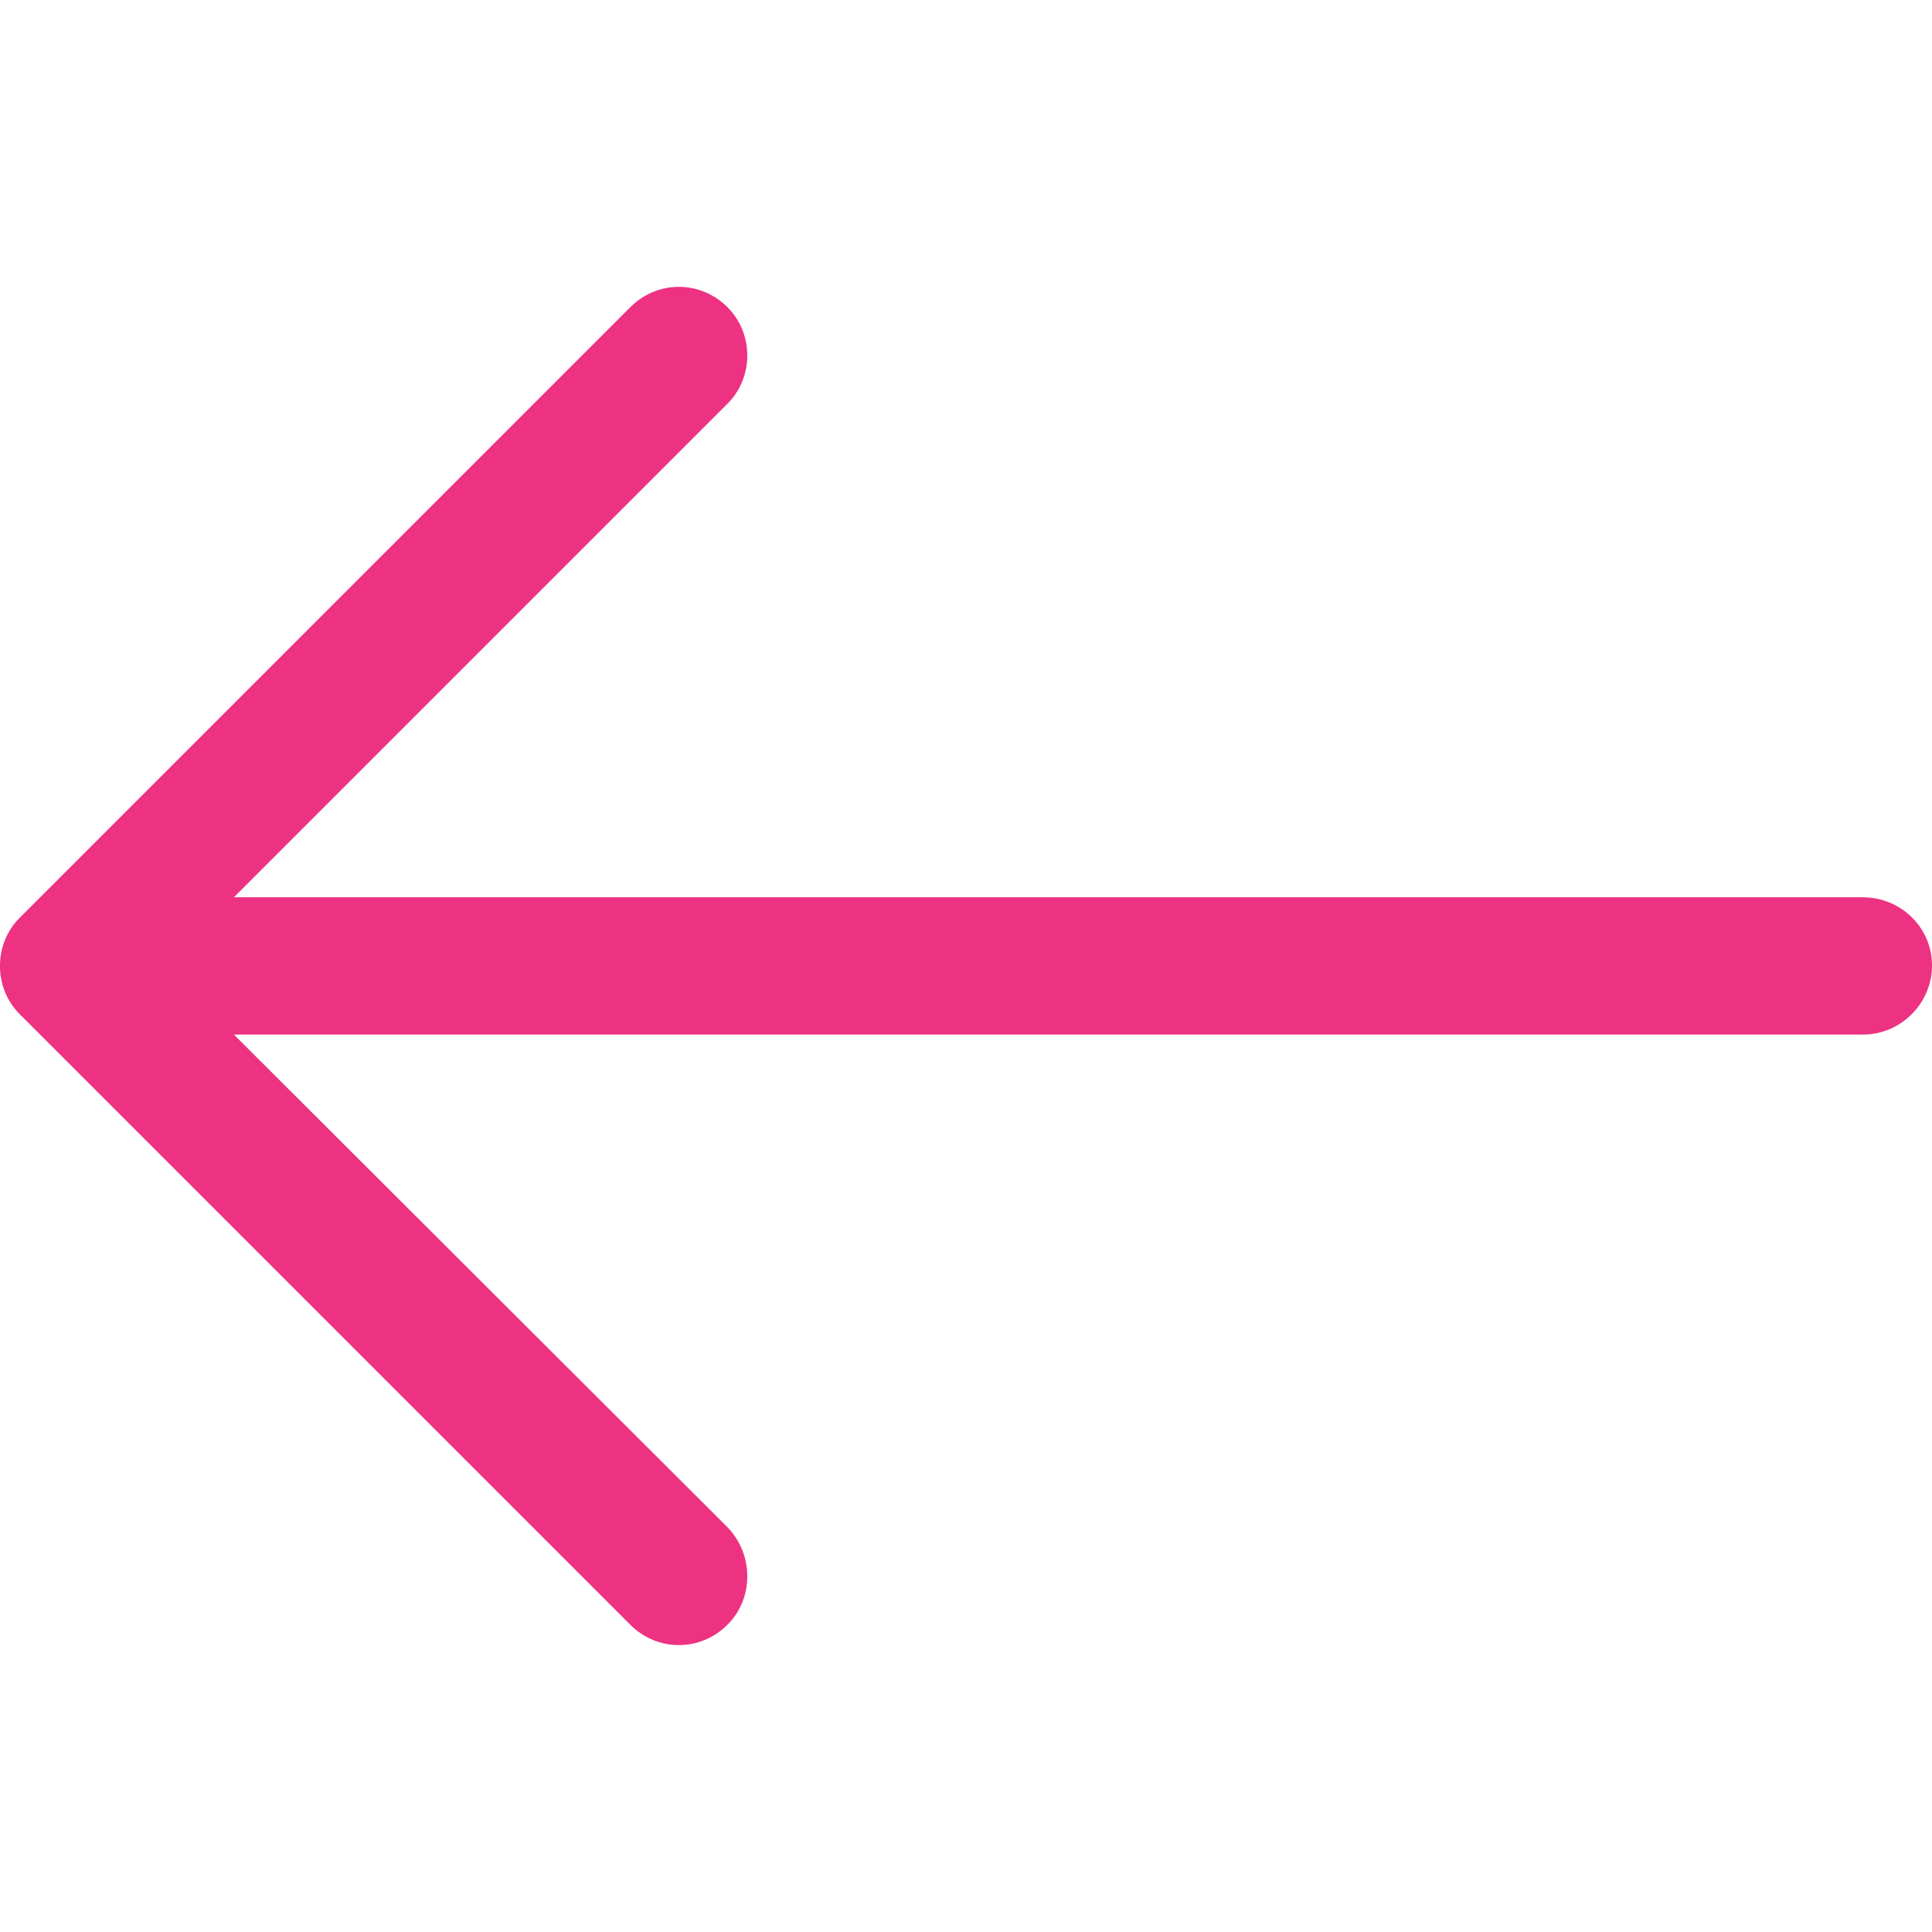
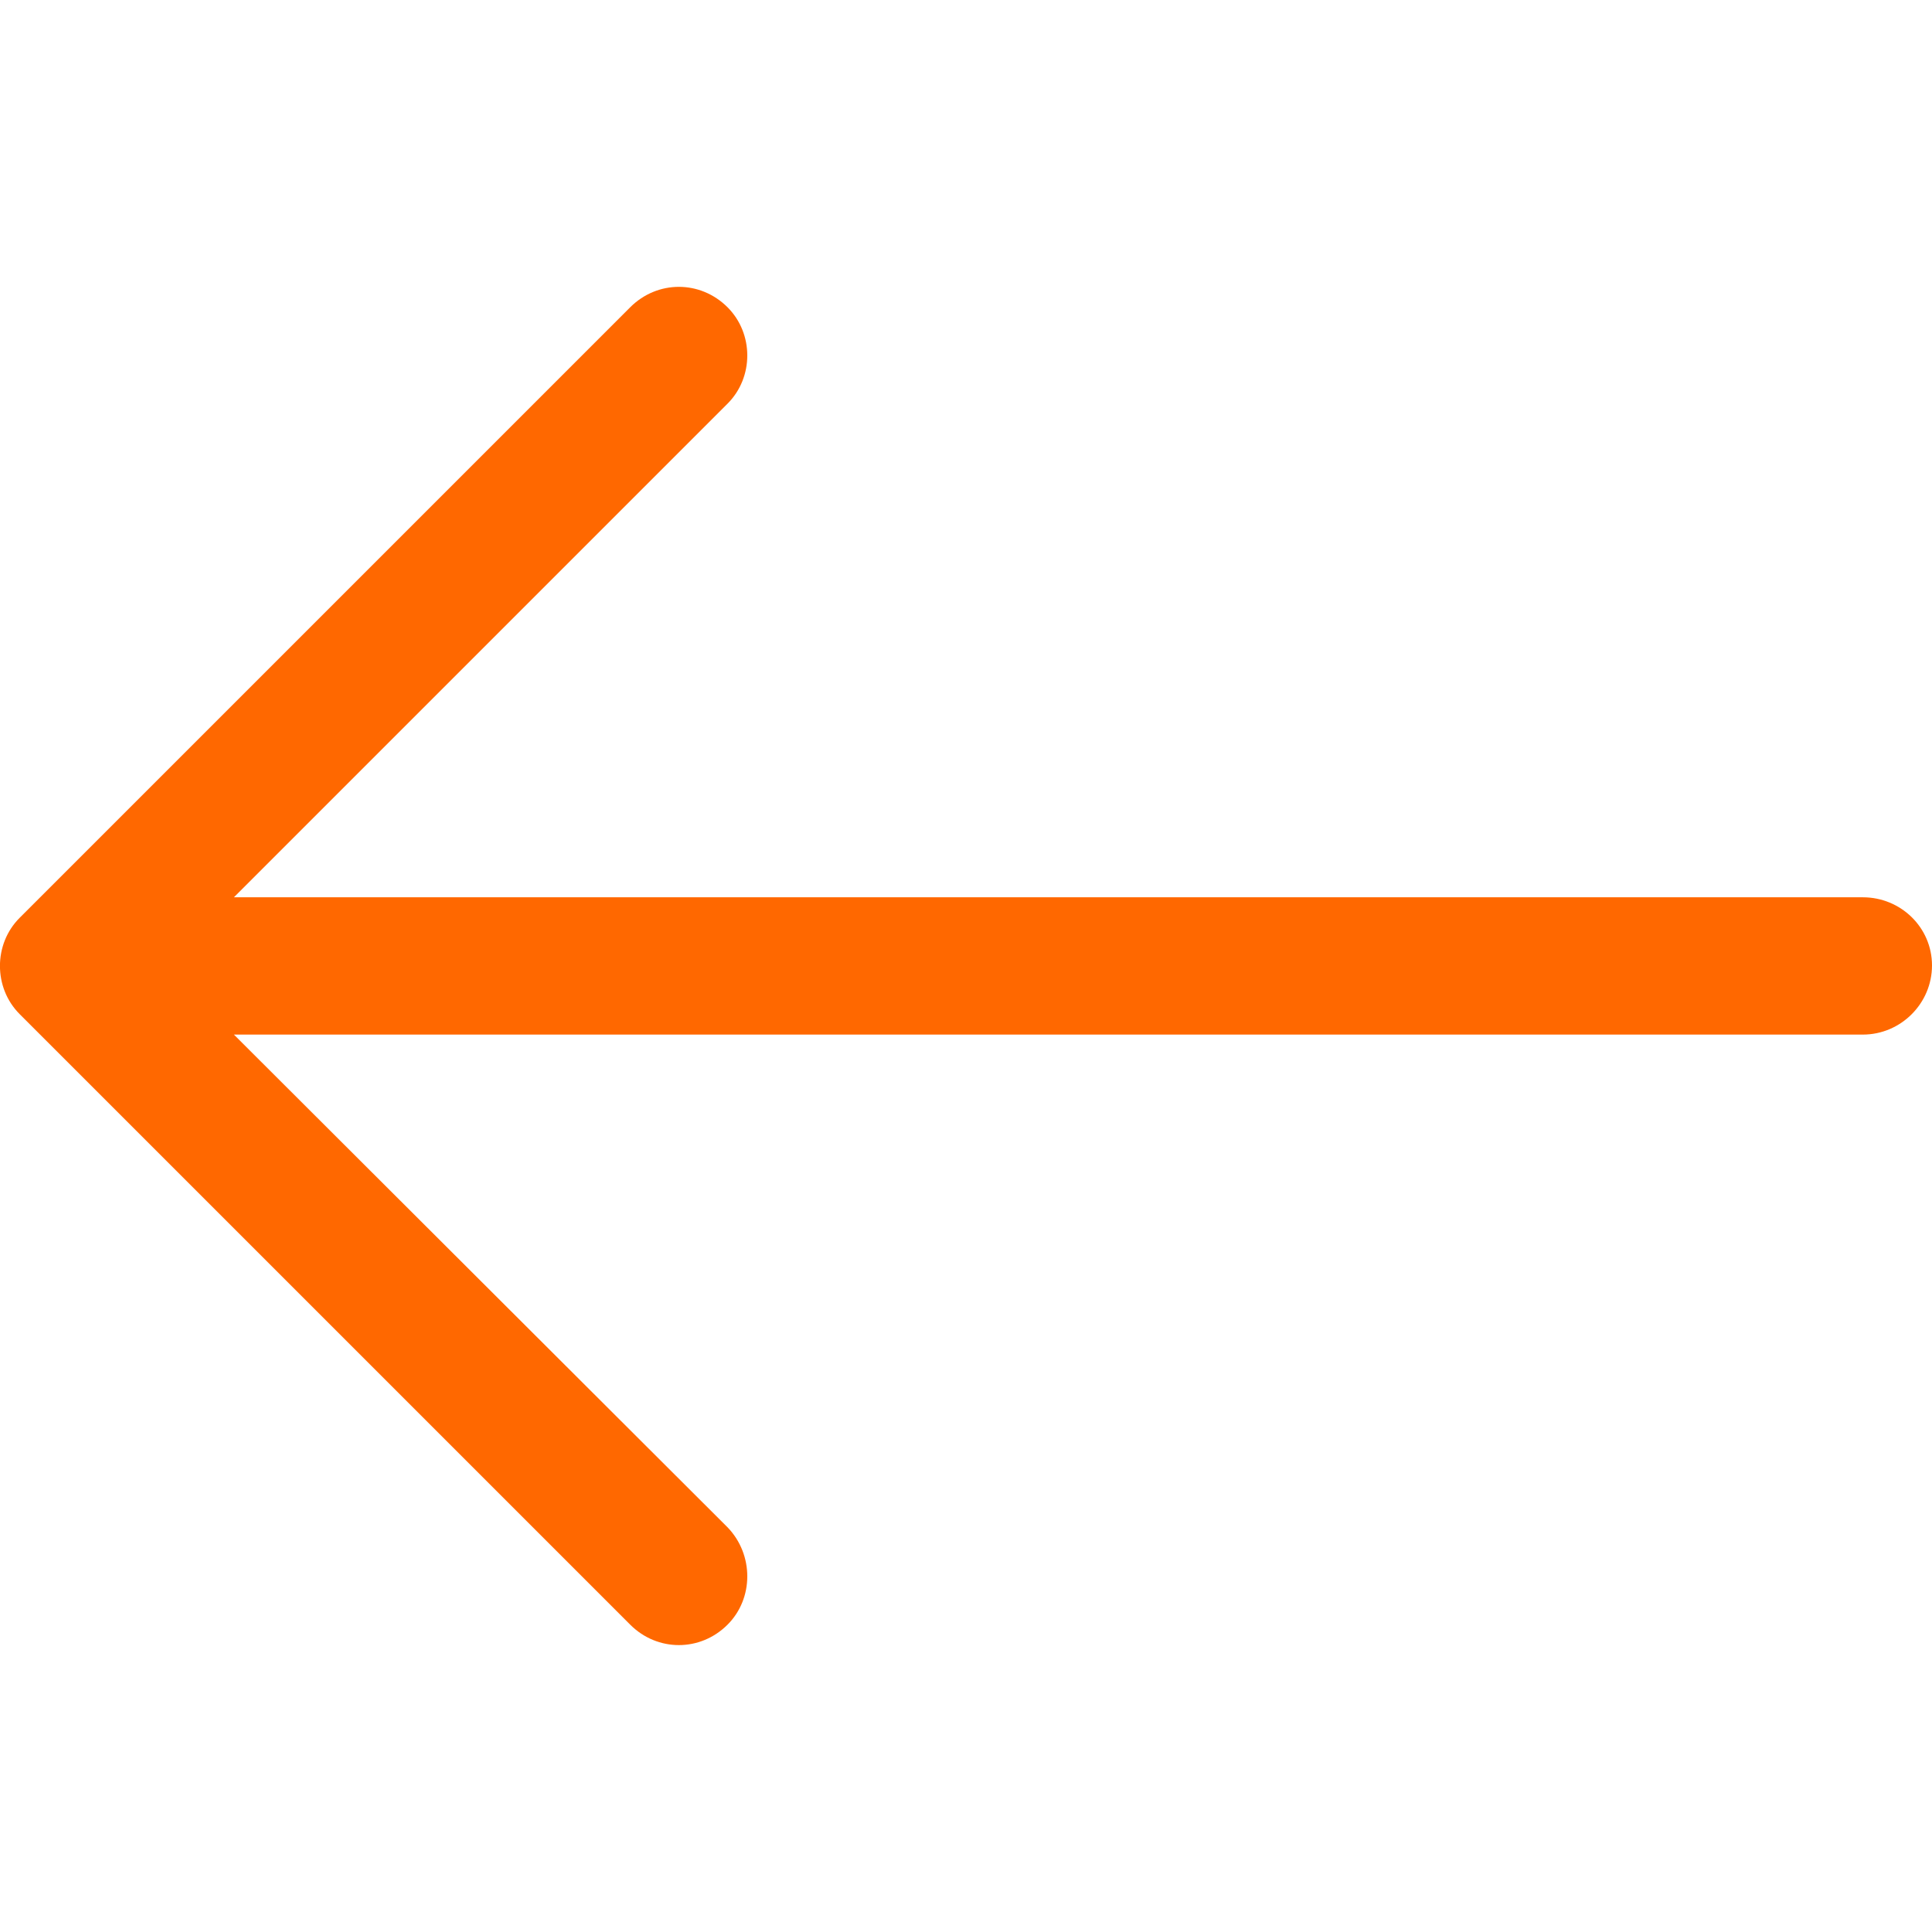
<svg xmlns="http://www.w3.org/2000/svg" version="1.1" id="Capa_1" x="0px" y="0px" viewBox="0 0 31.494 31.494" style="enable-background:new 0 0 31.494 31.494;" xml:space="preserve" width="512px" height="512px" class="">
  <g>
-     <path d="M10.273,5.009c0.444-0.444,1.143-0.444,1.587,0c0.429,0.429,0.429,1.143,0,1.571l-8.047,8.047h26.554  c0.619,0,1.127,0.492,1.127,1.111c0,0.619-0.508,1.127-1.127,1.127H3.813l8.047,8.032c0.429,0.444,0.429,1.159,0,1.587  c-0.444,0.444-1.143,0.444-1.587,0l-9.952-9.952c-0.429-0.429-0.429-1.143,0-1.571L10.273,5.009z" data-original="#1E201D" class="active-path" data-old_color="#ed3282" fill="#ed3282" />
+     <path d="M10.273,5.009c0.444-0.444,1.143-0.444,1.587,0c0.429,0.429,0.429,1.143,0,1.571l-8.047,8.047h26.554  c0.619,0,1.127,0.492,1.127,1.111c0,0.619-0.508,1.127-1.127,1.127H3.813l8.047,8.032c0.429,0.444,0.429,1.159,0,1.587  c-0.444,0.444-1.143,0.444-1.587,0l-9.952-9.952c-0.429-0.429-0.429-1.143,0-1.571L10.273,5.009z" data-original="#1E201D" class="active-path" data-old_color="#FF6800" fill="#FF6800" />
  </g>
</svg>
